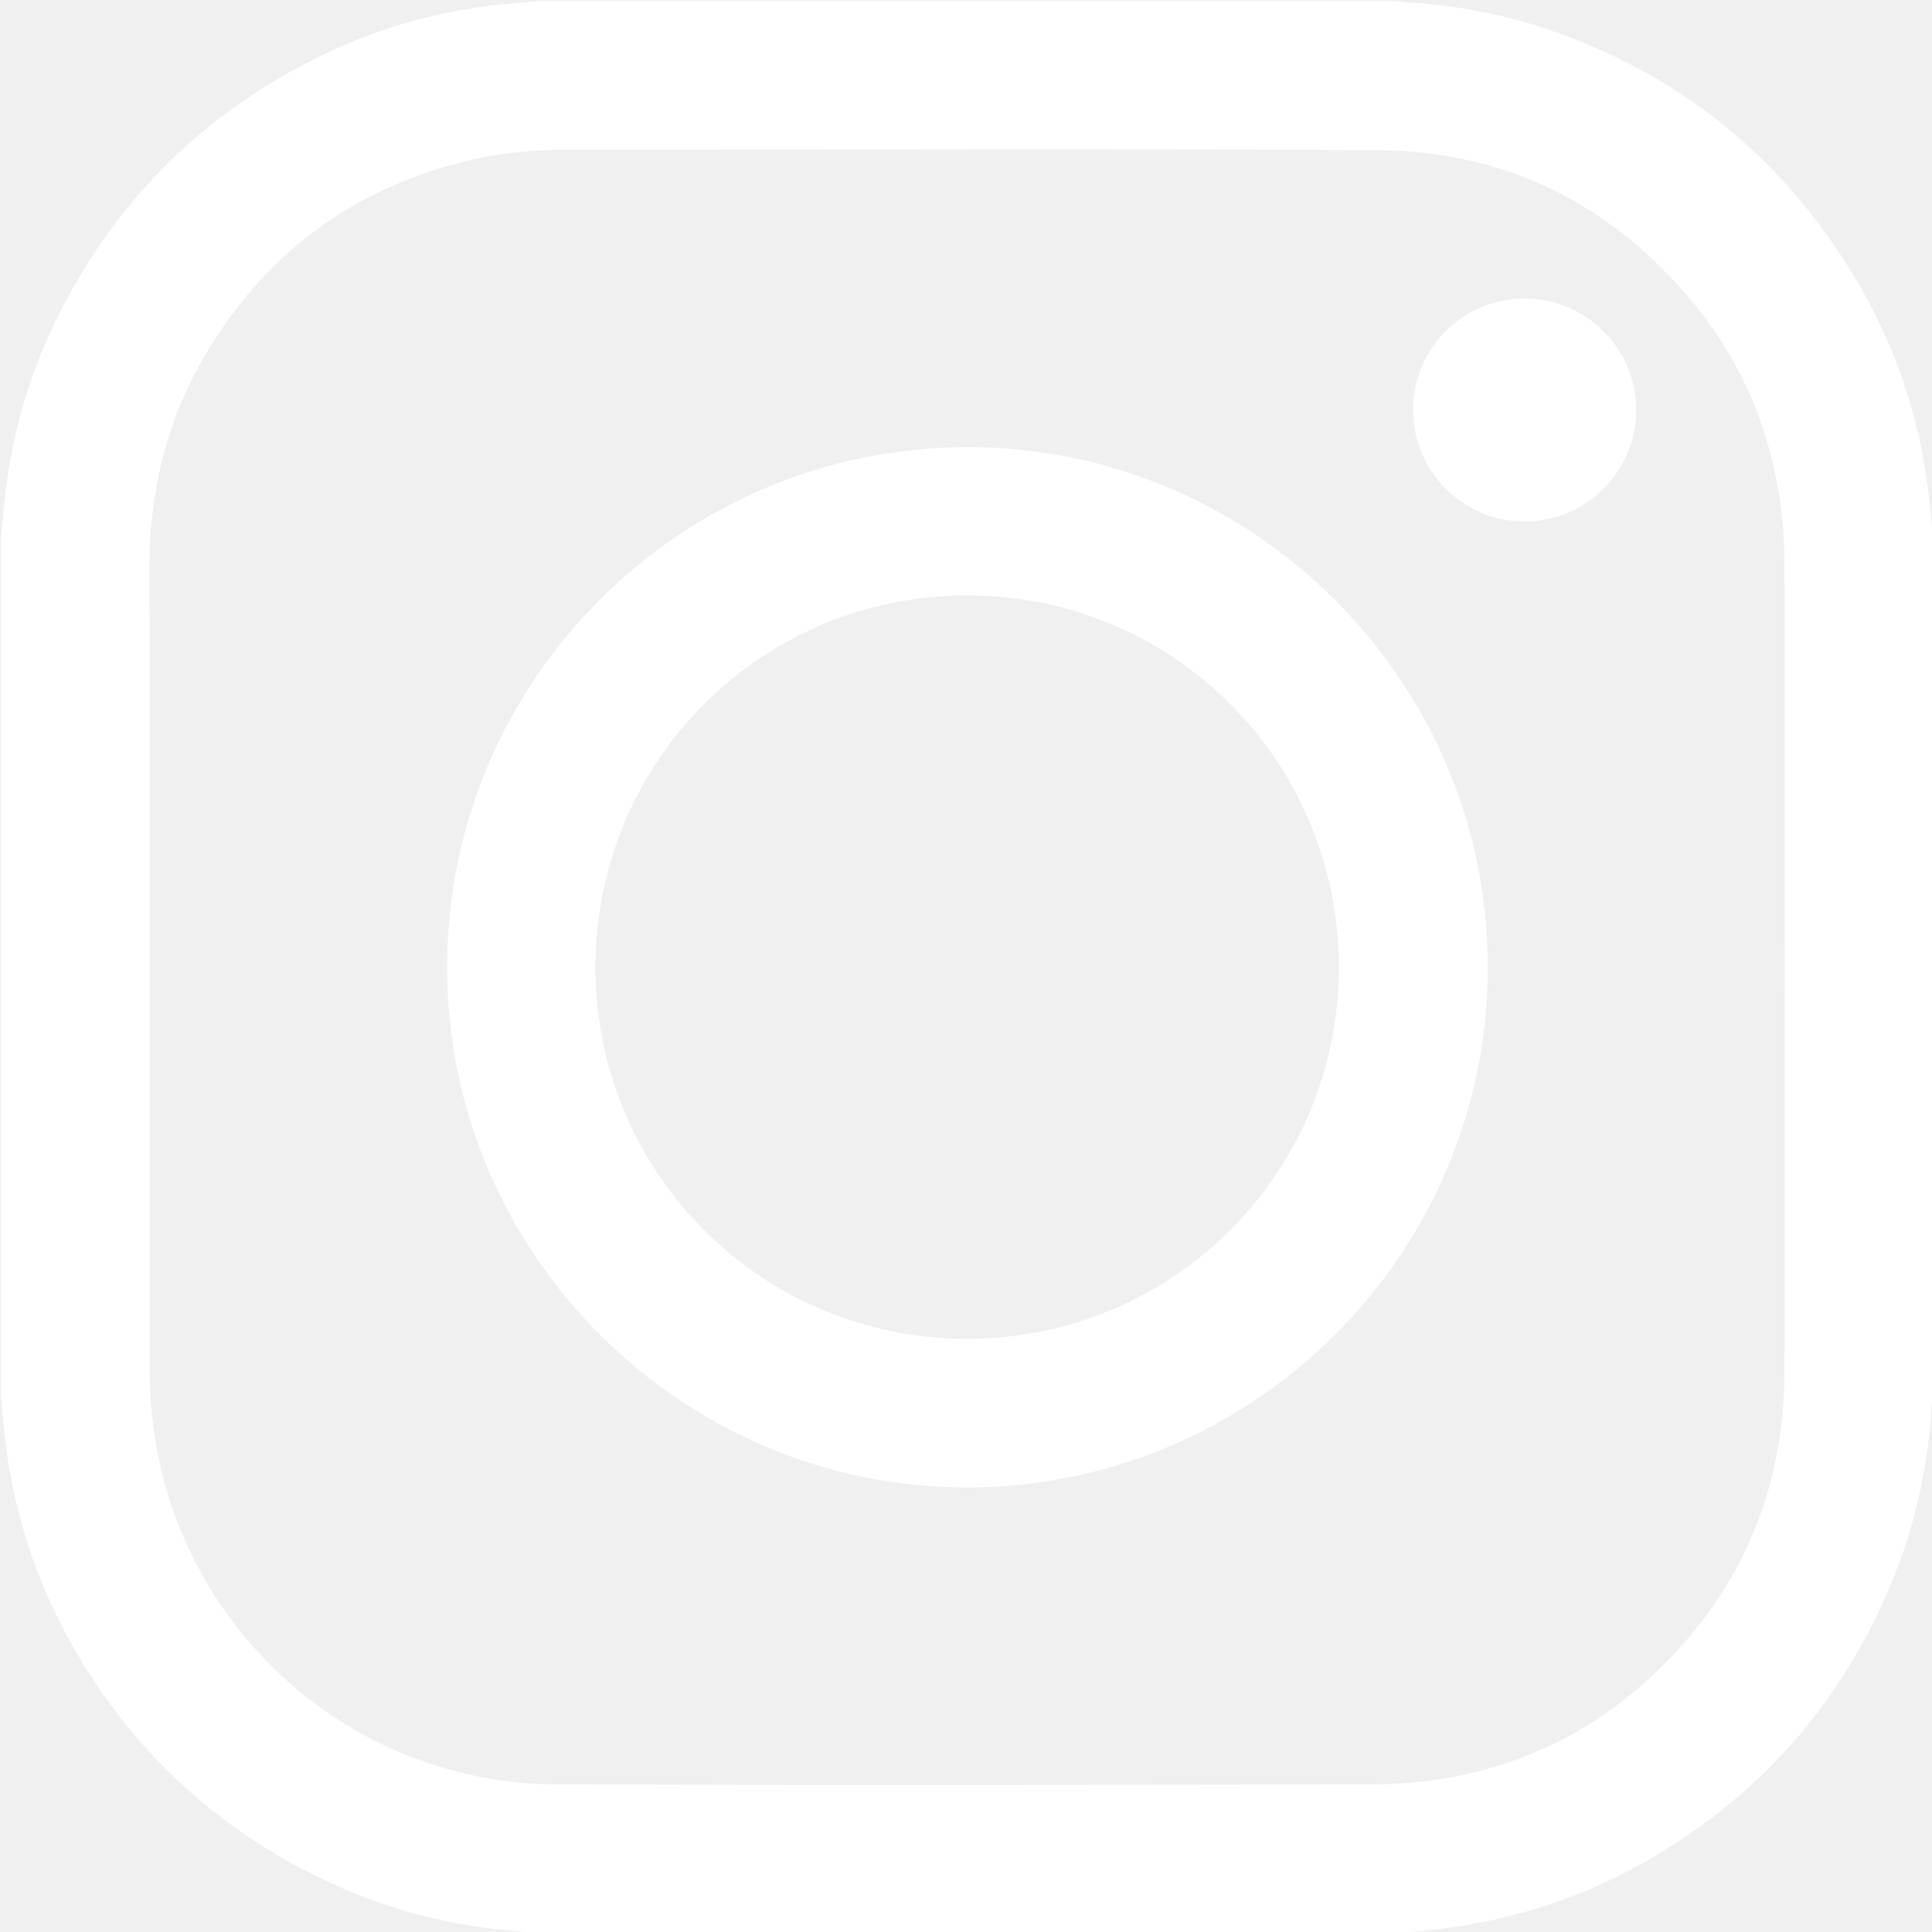
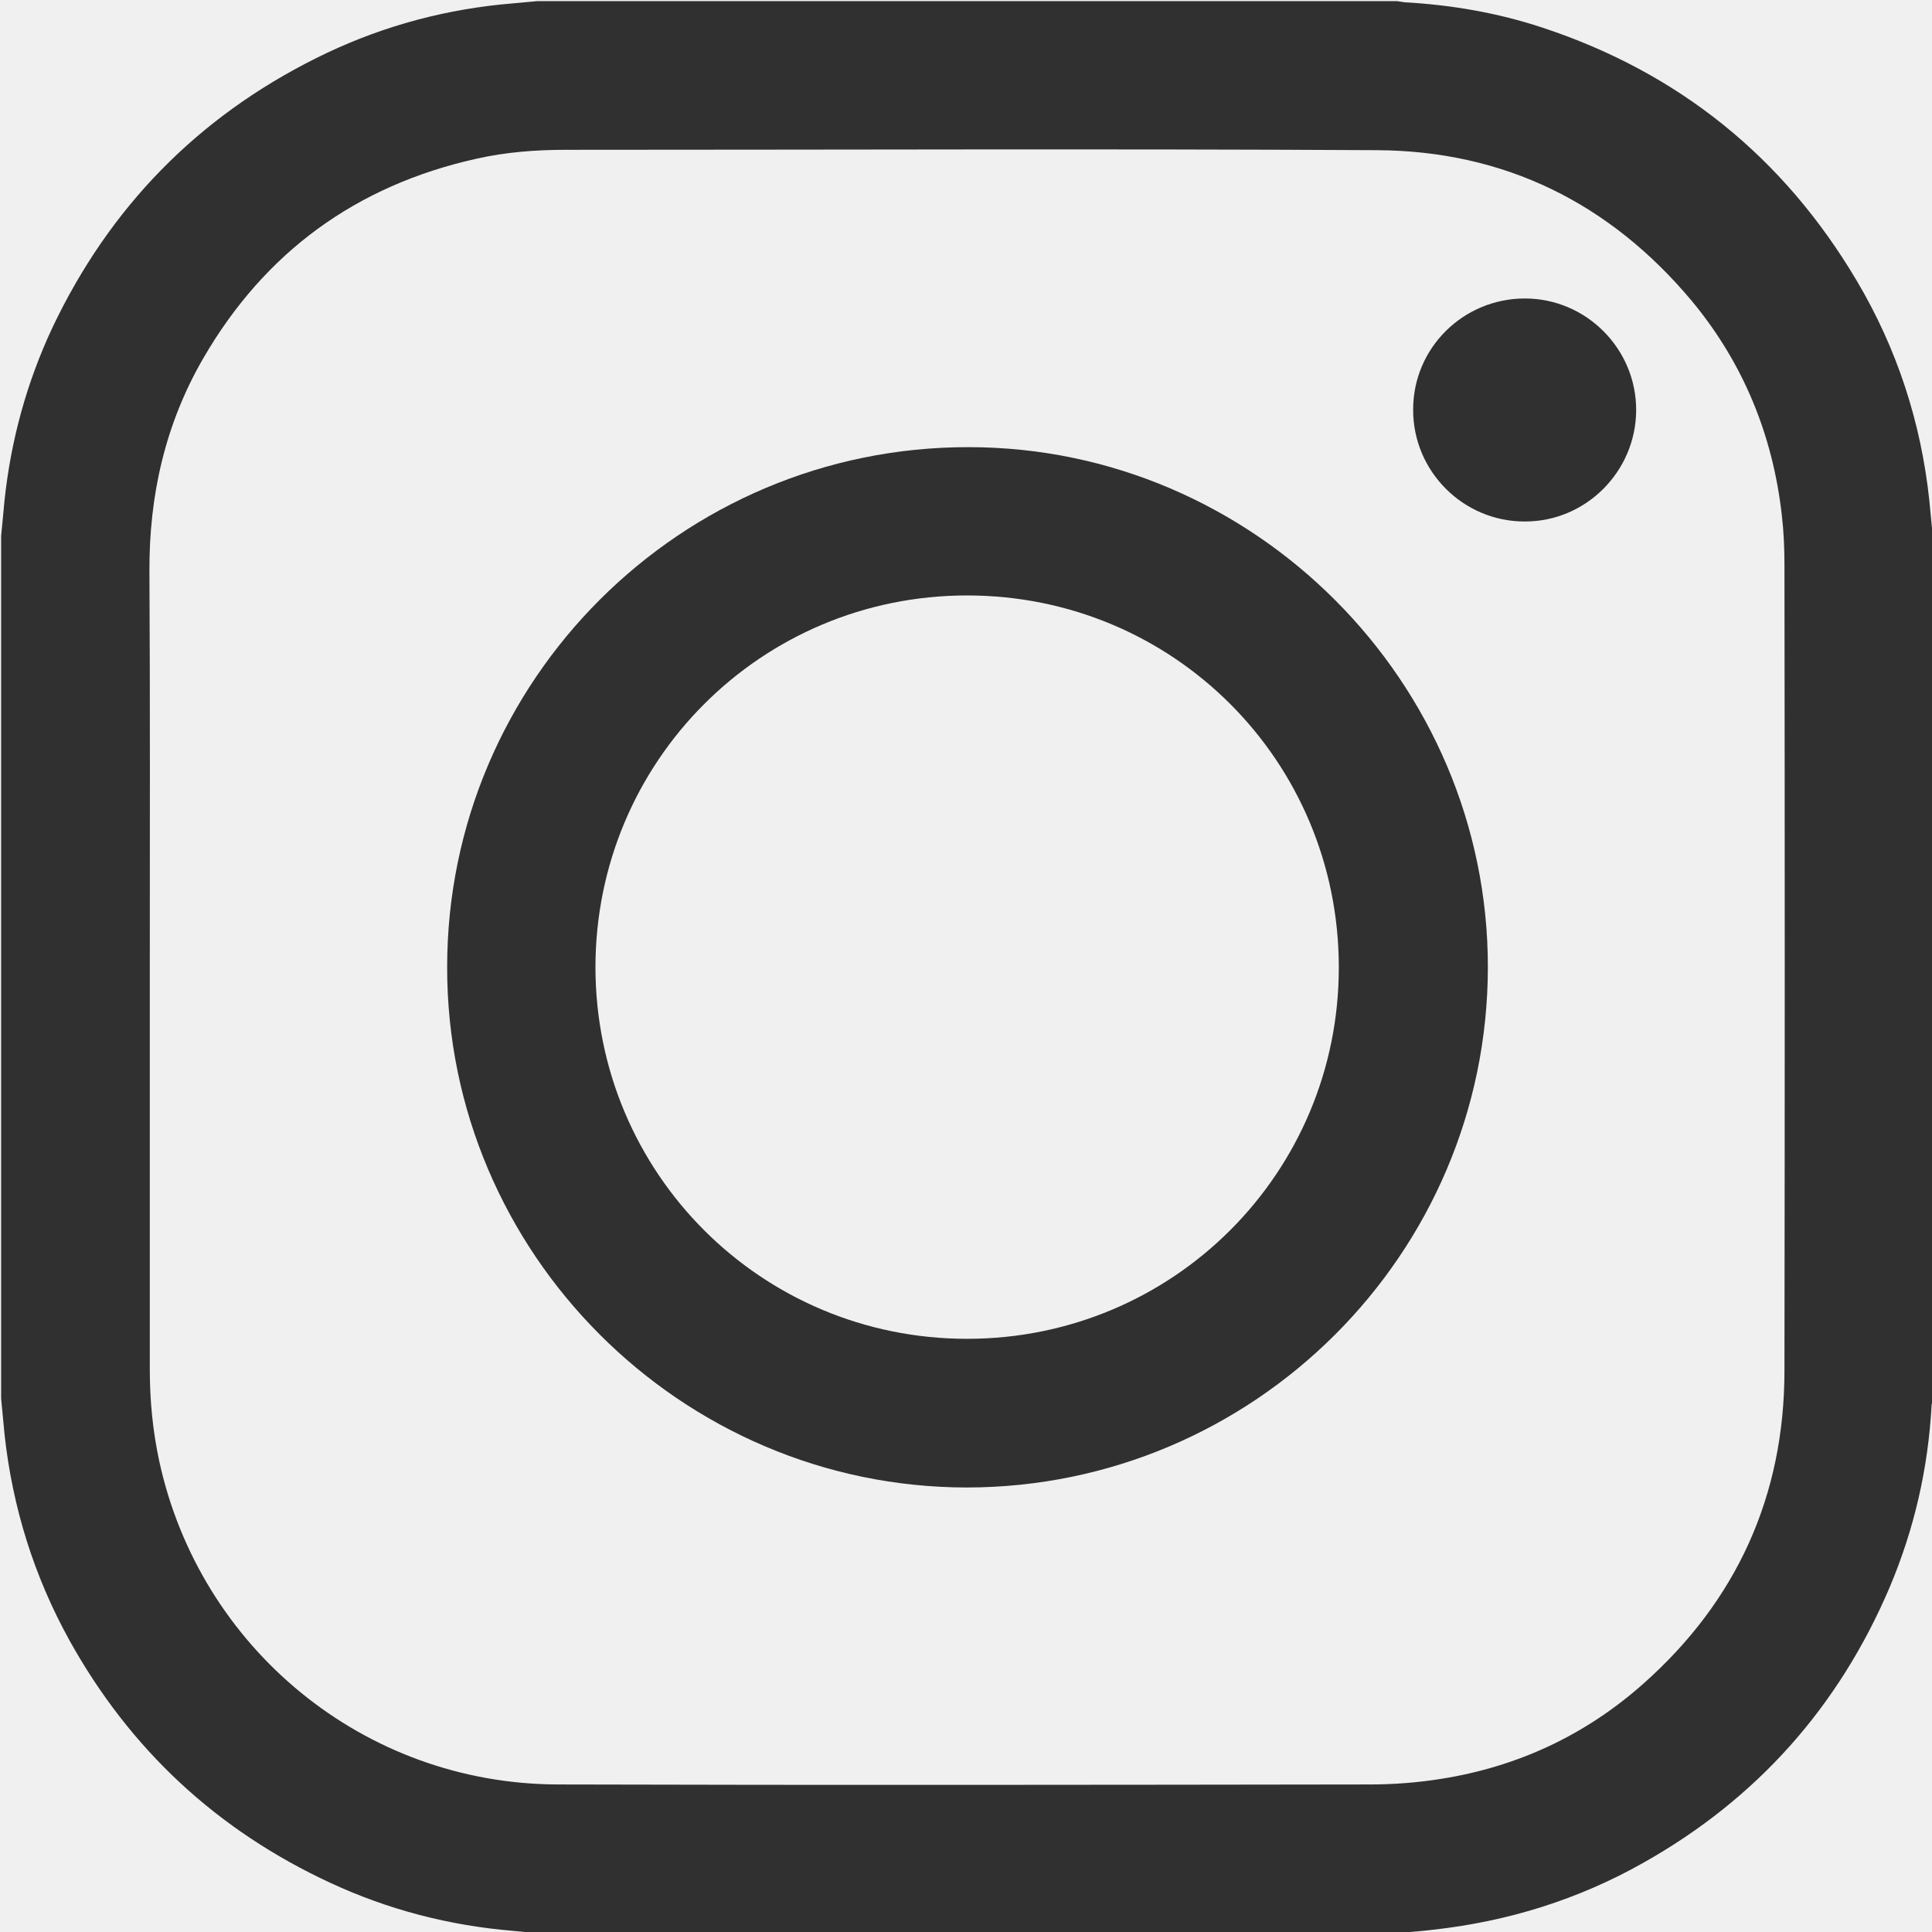
<svg xmlns="http://www.w3.org/2000/svg" version="1.1" id="Layer_1" x="0px" y="0px" viewBox="0 0 512 512" style="enable-background:new 0 0 512 512;" xml:space="preserve">
  <style type="text/css">
- 	.st0{fill:#FFFFFF;}
+ 	.st0{fill:#303030;}
</style>
  <g>
    <path class="st0" d="M0.3,370.6c0-76.2,0-152.3,0-228.5c0.3-3.2,0.6-6.3,0.9-9.5c1.7-16,5.9-31.3,12.7-45.8   C29,55,52.3,31.1,83.8,15.4C99.2,7.7,115.5,3,132.6,1.2c3.3-0.3,6.6-0.6,9.8-0.9c75.9,0,151.9,0,227.8,0c0.7,0.1,1.4,0.2,2,0.3   c12.5,0.7,24.7,2.8,36.5,6.7c36.1,11.9,63.9,34.3,83.3,67c10.7,18,17.1,37.6,19.3,58.4c0.3,3.1,0.6,6.2,0.9,9.4   c0,76.2,0,152.3,0,228.5c-0.1,0.6-0.2,1.1-0.3,1.7c-0.9,16.8-4.6,32.9-11.1,48.3c-13.5,31.7-35.2,56.1-65.2,73   c-17.3,9.8-36,15.6-55.8,17.8c-3.2,0.4-6.5,0.6-9.7,0.9c-75.9,0-151.9,0-227.8,0c-2.1-0.2-4.2-0.4-6.3-0.6   c-16.9-1.4-33.1-5.6-48.4-12.7c-30-13.9-53.1-35.3-69.2-64.3c-9.4-17-15.1-35.3-17.2-54.6C0.9,376.9,0.6,373.7,0.3,370.6z    M39.7,256.2c0,35.6,0,71.2,0,106.9c0,8.1,0.8,16.2,2.5,24.1c10.7,49.4,54.1,85.6,105.7,85.7c71.7,0.2,143.5,0.1,215.2,0   c6.3,0,12.7-0.5,18.9-1.5c20.2-3.2,38.2-11.6,53.5-25.2c24.8-22,37.4-49.9,37.4-83c0.1-71.2,0.1-142.4,0-213.6   c0-4.4-0.2-8.8-0.7-13.1c-2.4-21.2-10.2-40.3-23.9-56.8C426.6,53.8,398.7,40,365,39.8c-71.6-0.4-143.2-0.1-214.9-0.1   c-8.1,0-16.1,0.6-24,2.4c-31.7,7.1-55.9,24.7-72.2,52.8c-10.1,17.4-14.4,36.4-14.3,56.5C39.8,186.3,39.7,221.2,39.7,256.2z" />
    <path class="st0" d="M118.5,256.3c0-76,62-137.9,138.2-137.8c75.6,0,137.7,62.3,137.6,137.9c-0.1,76-62.1,137.8-138.2,137.8   C180.4,394.1,118.4,332,118.5,256.3z M157.8,256.4c0.1,54.5,43.9,98.4,98.5,98.4s98.6-44,98.5-98.6s-43.9-98.4-98.5-98.4   C201.7,157.8,157.8,201.8,157.8,256.4z" />
    <path class="st0" d="M404.1,79.1c16.3,0,29.6,13.4,29.5,29.7c-0.1,16.2-13.4,29.5-29.6,29.4c-16.3,0-29.6-13.4-29.5-29.7   C374.5,92.2,387.8,79.1,404.1,79.1z" />
  </g>
</svg>
